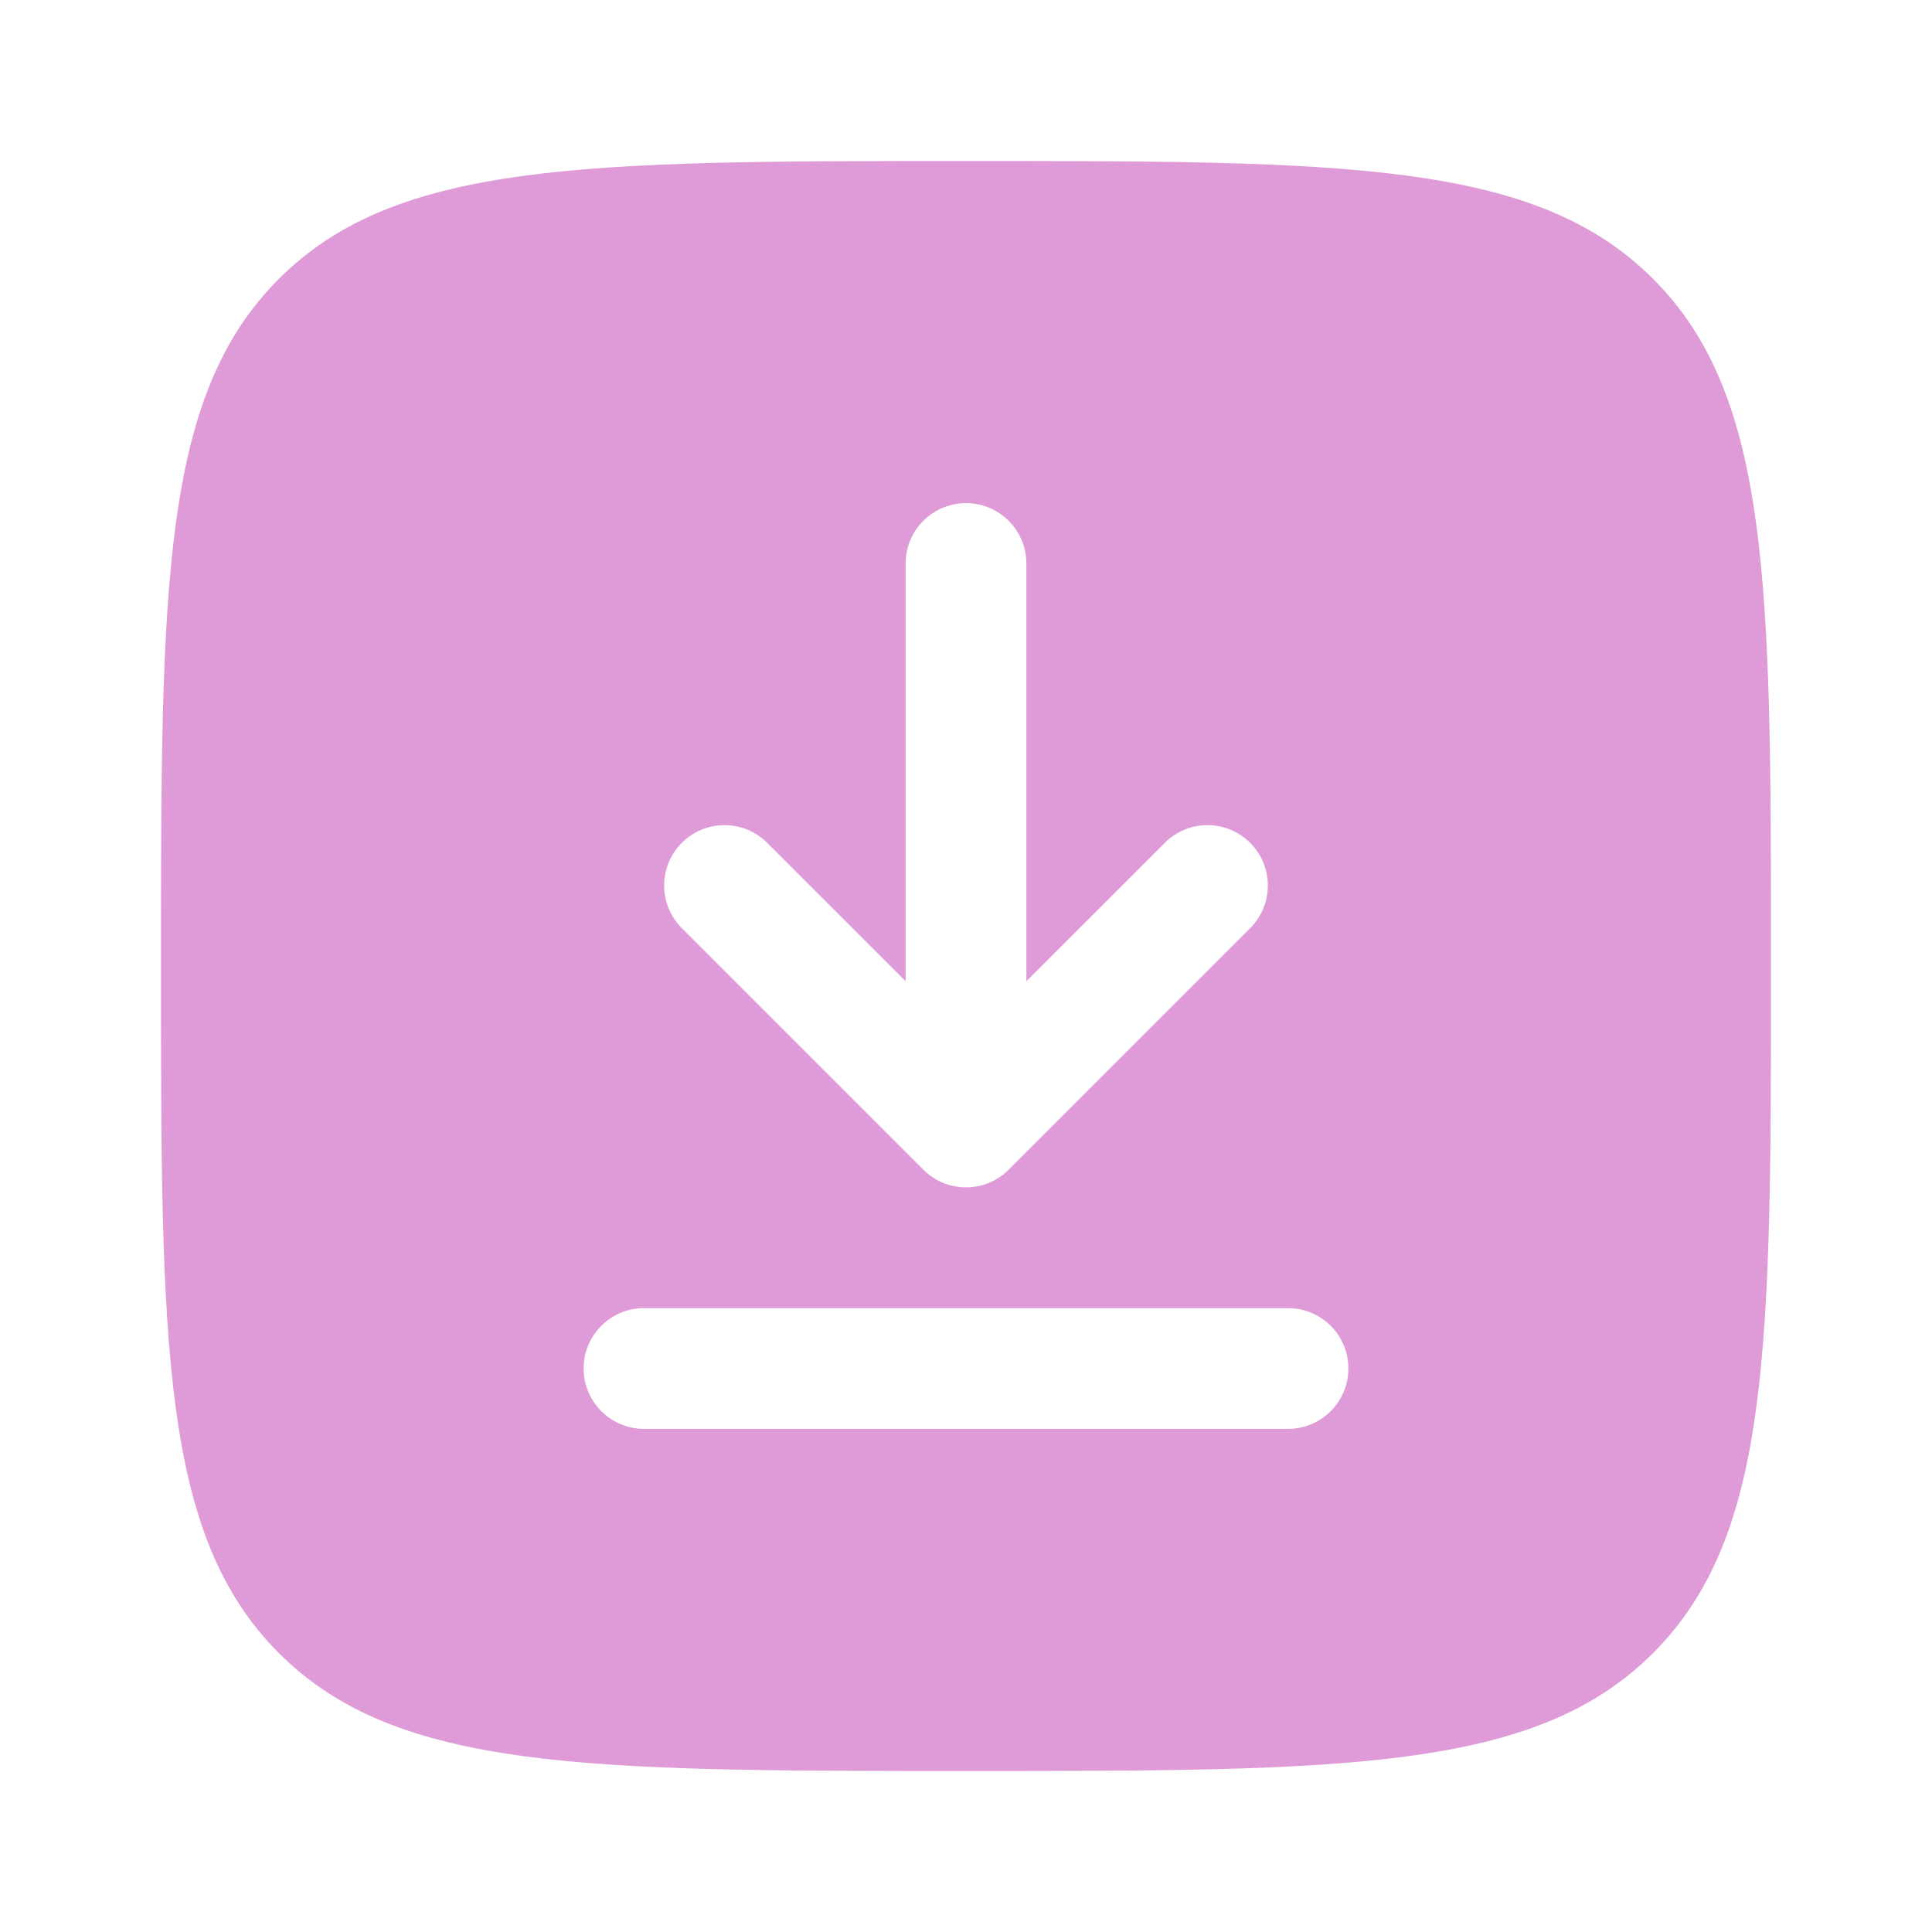
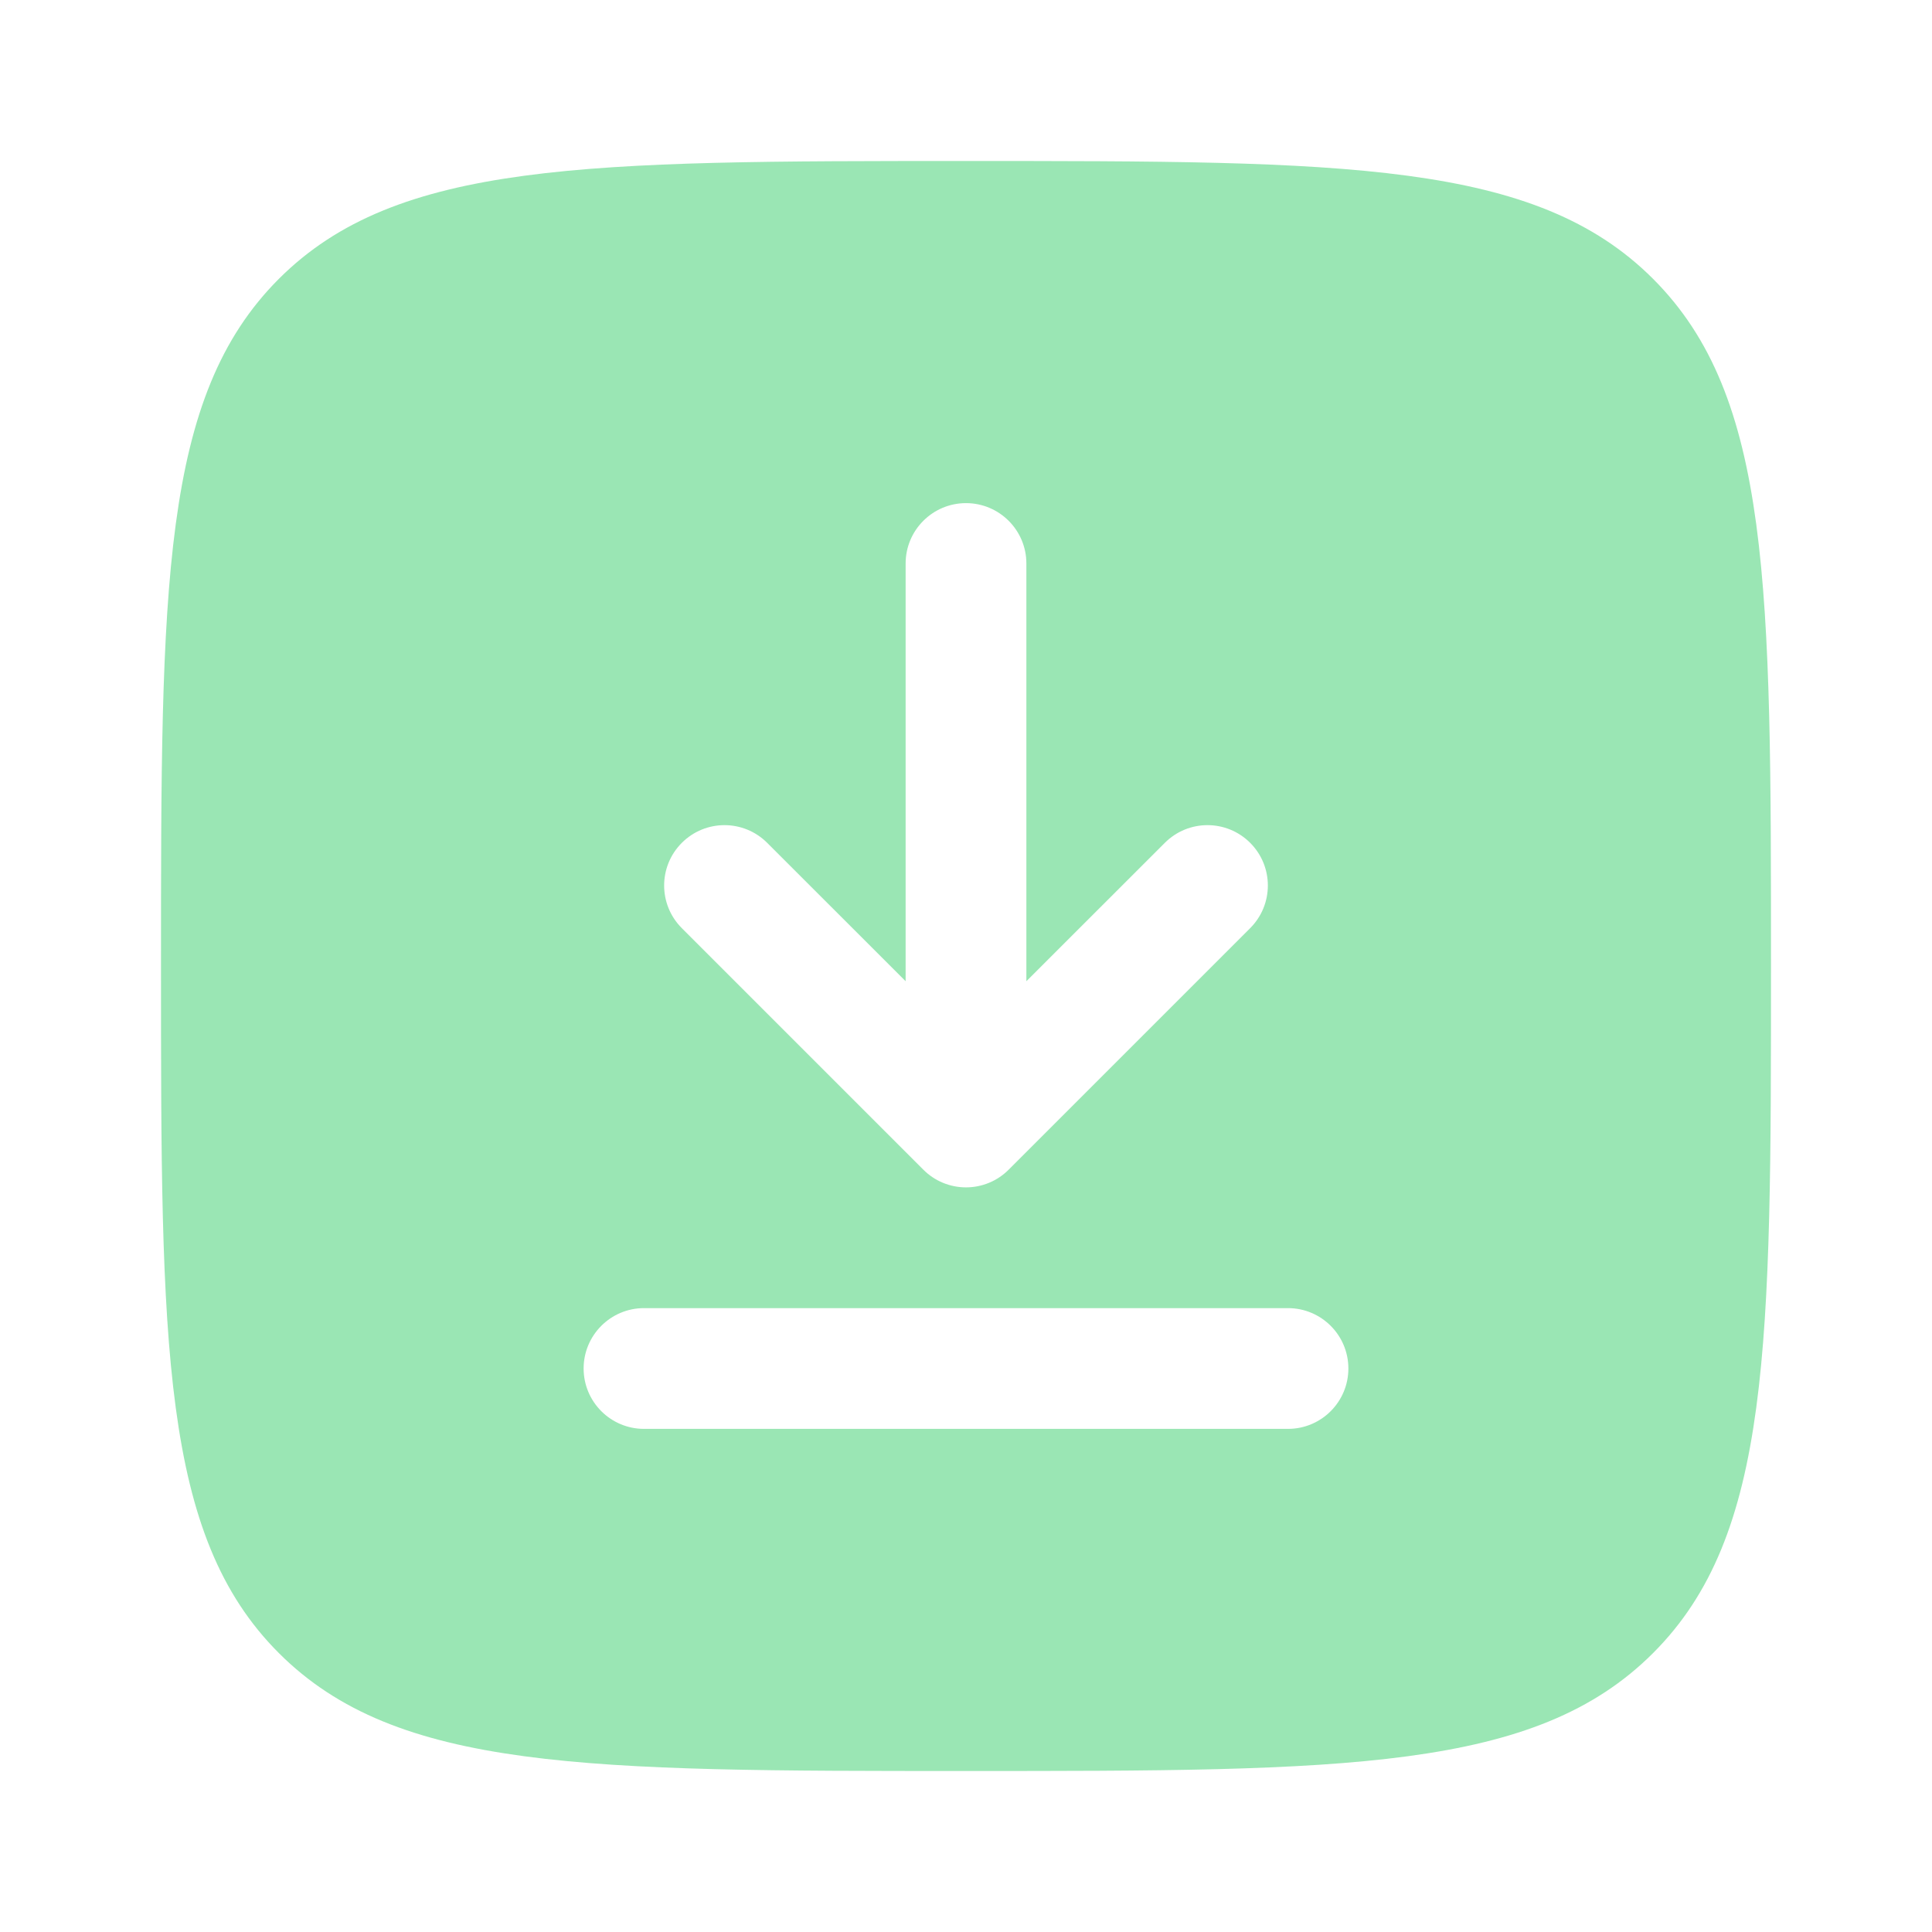
<svg xmlns="http://www.w3.org/2000/svg" width="800px" height="800px" viewBox="0 0 24 24" fill="none">
  <g id="SVGRepo_bgCarrier" stroke-width="0" />
  <g id="SVGRepo_tracerCarrier" stroke-linecap="round" stroke-linejoin="round" />
  <g id="SVGRepo_iconCarrier">
-     <path fill-rule="evenodd" clip-rule="evenodd" d="M2 12C2 7.286 2 4.929 3.464 3.464C4.929 2 7.286 2 12 2C16.714 2 19.071 2 20.535 3.464C22 4.929 22 7.286 22 12C22 16.714 22 19.071 20.535 20.535C19.071 22 16.714 22 12 22C7.286 22 4.929 22 3.464 20.535C2 19.071 2 16.714 2 12ZM12 6.25C12.414 6.25 12.75 6.586 12.75 7V12.189L14.47 10.47C14.763 10.177 15.237 10.177 15.53 10.47C15.823 10.763 15.823 11.237 15.53 11.53L12.53 14.53C12.39 14.671 12.199 14.75 12 14.75C11.801 14.75 11.61 14.671 11.47 14.53L8.47 11.53C8.177 11.237 8.177 10.763 8.47 10.47C8.763 10.177 9.237 10.177 9.53 10.47L11.25 12.189V7C11.25 6.586 11.586 6.25 12 6.25ZM8 16.25C7.586 16.25 7.25 16.586 7.25 17C7.25 17.414 7.586 17.75 8 17.75H16C16.414 17.75 16.75 17.414 16.75 17C16.75 16.586 16.414 16.25 16 16.25H8Z" fill="#df9bd7" />
+     <path fill-rule="evenodd" clip-rule="evenodd" d="M2 12C2 7.286 2 4.929 3.464 3.464C4.929 2 7.286 2 12 2C16.714 2 19.071 2 20.535 3.464C22 4.929 22 7.286 22 12C22 16.714 22 19.071 20.535 20.535C19.071 22 16.714 22 12 22C7.286 22 4.929 22 3.464 20.535C2 19.071 2 16.714 2 12ZM12 6.25C12.414 6.25 12.75 6.586 12.75 7V12.189L14.47 10.47C14.763 10.177 15.237 10.177 15.53 10.47C15.823 10.763 15.823 11.237 15.53 11.53L12.53 14.53C12.39 14.671 12.199 14.75 12 14.75C11.801 14.75 11.61 14.671 11.47 14.53L8.47 11.53C8.177 11.237 8.177 10.763 8.47 10.47C8.763 10.177 9.237 10.177 9.53 10.47L11.25 12.189V7C11.25 6.586 11.586 6.25 12 6.25ZM8 16.25C7.586 16.25 7.25 16.586 7.25 17C7.25 17.414 7.586 17.75 8 17.75H16C16.414 17.75 16.75 17.414 16.75 17C16.75 16.586 16.414 16.25 16 16.25H8Z" fill="#9ae6b4" />
  </g>
</svg>
